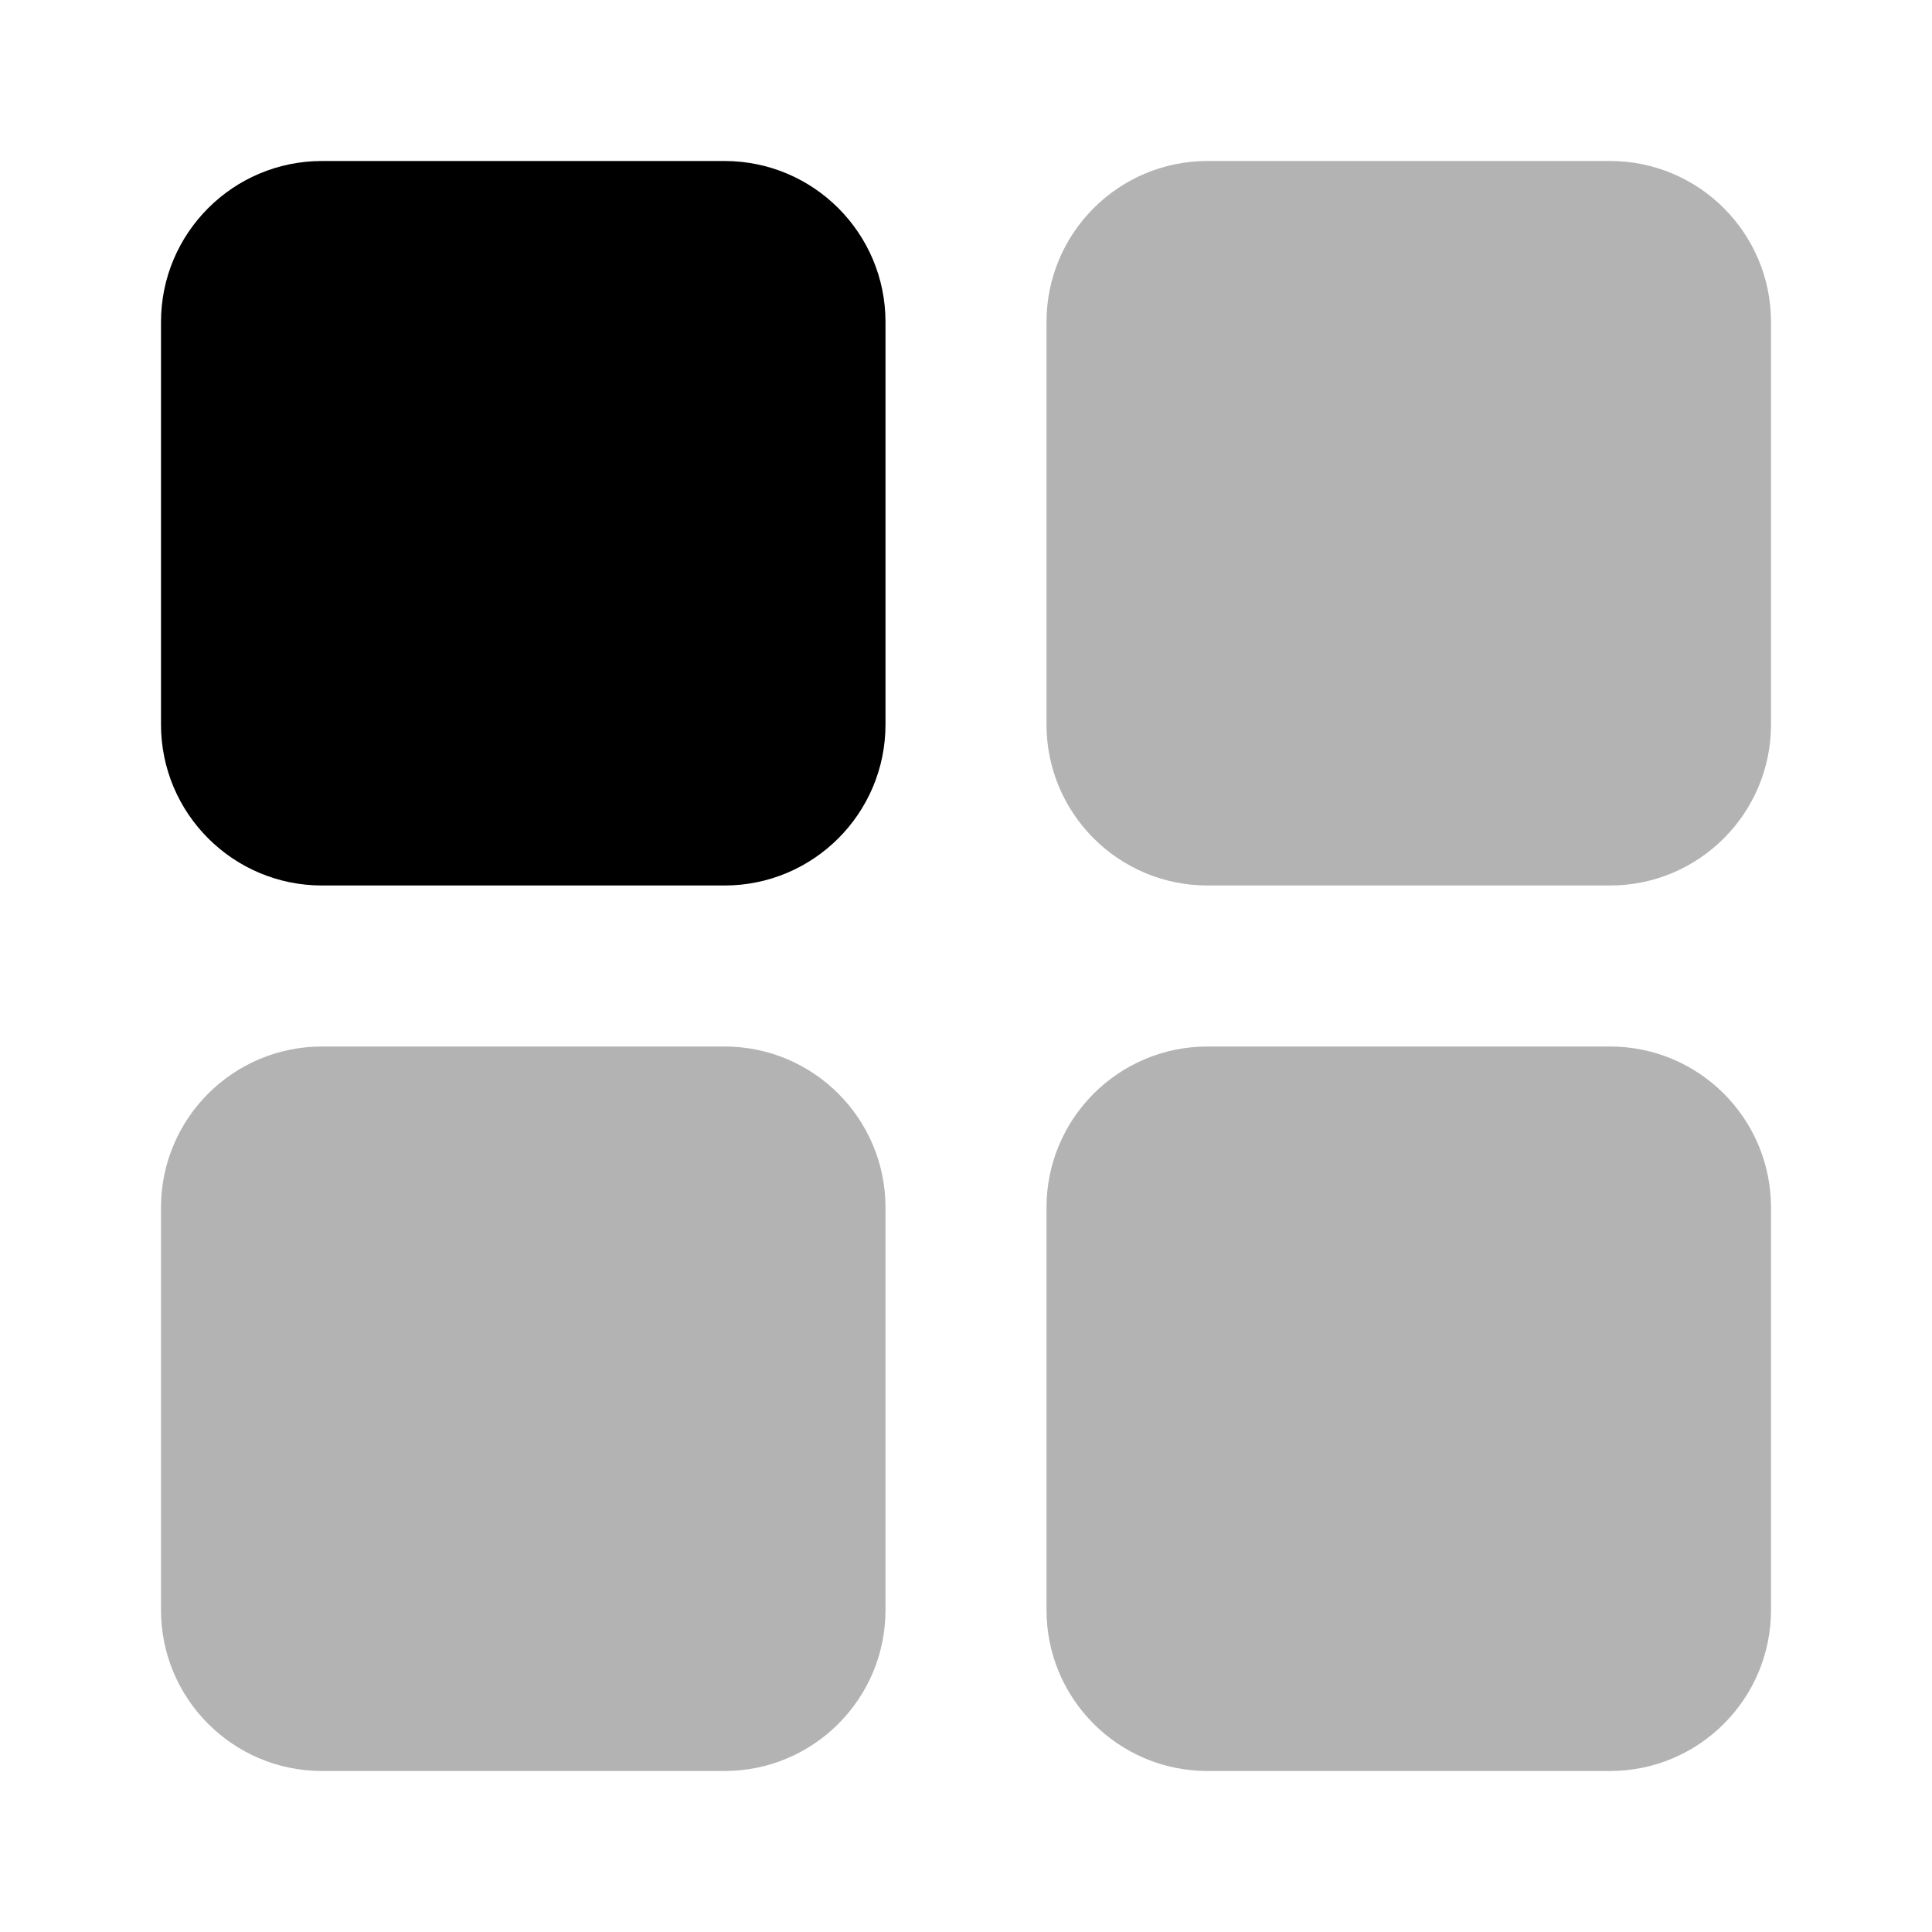
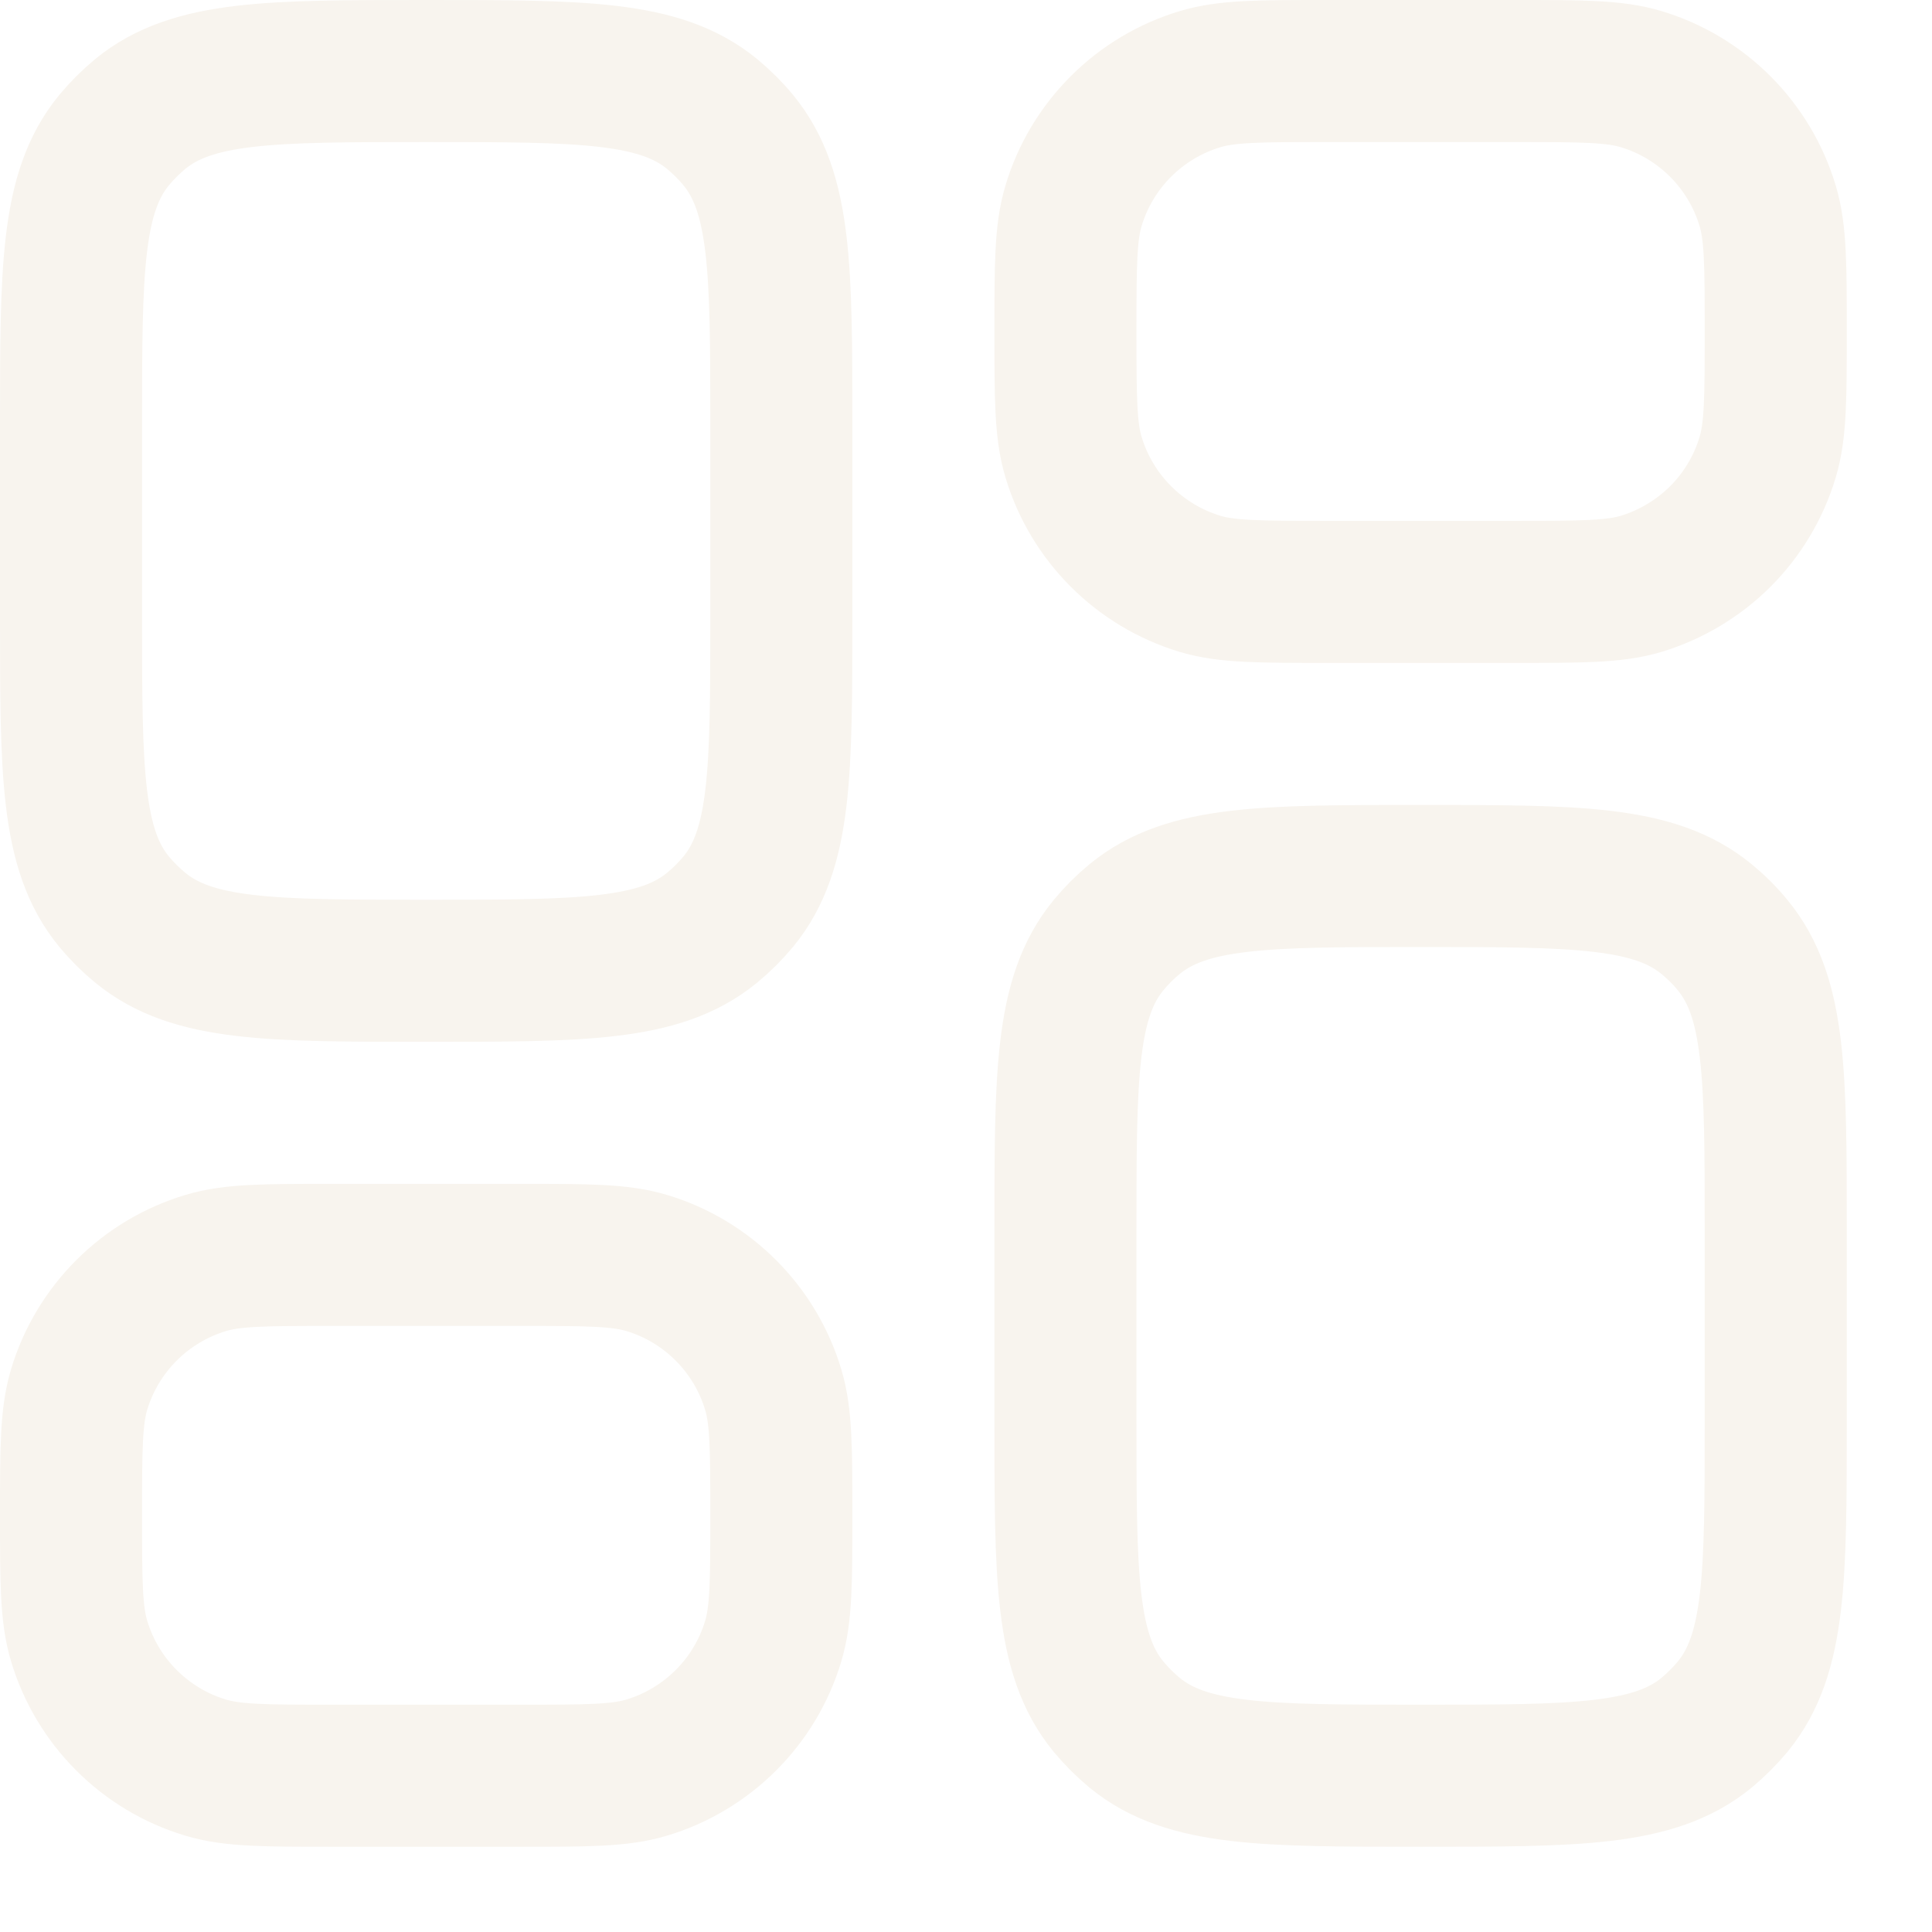
- <svg xmlns="http://www.w3.org/2000/svg" width="24" height="24" viewBox="0 0 24 24" fill="none">
-   <rect x="2" y="2" width="9" height="9" rx="2" fill="currentColor" />
-   <rect opacity="0.3" x="13" y="2" width="9" height="9" rx="2" fill="currentColor" />
-   <rect opacity="0.3" x="13" y="13" width="9" height="9" rx="2" fill="currentColor" />
-   <rect opacity="0.3" x="2" y="13" width="9" height="9" rx="2" fill="currentColor" />
+ <svg xmlns="http://www.w3.org/2000/svg" width="17" height="17" viewBox="0 0 17 17" fill="none">
+   <path d="M6.875 5.417V3.75C6.875 2.38 6.875 1.695 6.497 1.234C6.428 1.15 6.35 1.073 6.266 1.003C5.805 0.625 5.12 0.625 3.75 0.625C2.38 0.625 1.695 0.625 1.234 1.003C1.15 1.073 1.073 1.15 1.003 1.234C0.625 1.695 0.625 2.38 0.625 3.75V5.417C0.625 6.787 0.625 7.472 1.003 7.933C1.073 8.017 1.15 8.094 1.234 8.163C1.695 8.542 2.38 8.542 3.75 8.542C5.12 8.542 5.805 8.542 6.266 8.163C6.35 8.094 6.427 8.017 6.497 7.933C6.875 7.472 6.875 6.787 6.875 5.417ZM4.583 11.042H2.917C2.335 11.042 2.044 11.042 1.808 11.114C1.546 11.193 1.307 11.336 1.113 11.53C0.92 11.723 0.776 11.962 0.697 12.224C0.625 12.461 0.625 12.752 0.625 13.334C0.625 13.915 0.625 14.206 0.697 14.442C0.776 14.704 0.919 14.943 1.113 15.137C1.307 15.331 1.545 15.474 1.808 15.553C2.044 15.625 2.335 15.625 2.917 15.625H4.583C5.165 15.625 5.456 15.625 5.692 15.553C5.954 15.474 6.193 15.331 6.387 15.137C6.581 14.944 6.724 14.705 6.803 14.443C6.875 14.206 6.875 13.915 6.875 13.334C6.875 12.752 6.875 12.461 6.803 12.225C6.724 11.963 6.581 11.724 6.387 11.53C6.193 11.336 5.955 11.193 5.693 11.114C5.456 11.042 5.165 11.042 4.583 11.042ZM15.625 12.5V10.834C15.625 9.463 15.625 8.778 15.247 8.318C15.178 8.233 15.1 8.156 15.016 8.087C14.555 7.708 13.87 7.708 12.5 7.708C11.13 7.708 10.445 7.708 9.984 8.087C9.9 8.156 9.823 8.233 9.753 8.318C9.375 8.778 9.375 9.463 9.375 10.834V12.5C9.375 13.87 9.375 14.555 9.753 15.016C9.823 15.1 9.9 15.177 9.984 15.247C10.445 15.625 11.13 15.625 12.5 15.625C13.87 15.625 14.555 15.625 15.016 15.247C15.1 15.177 15.177 15.1 15.247 15.016C15.625 14.555 15.625 13.87 15.625 12.5ZM13.333 0.625H11.667C11.085 0.625 10.794 0.625 10.558 0.697C10.296 0.776 10.057 0.919 9.863 1.113C9.669 1.307 9.526 1.545 9.447 1.808C9.375 2.044 9.375 2.335 9.375 2.917C9.375 3.498 9.375 3.789 9.447 4.025C9.526 4.287 9.669 4.526 9.863 4.72C10.057 4.914 10.295 5.057 10.558 5.137C10.794 5.208 11.085 5.208 11.667 5.208H13.333C13.915 5.208 14.206 5.208 14.442 5.137C14.704 5.057 14.943 4.914 15.137 4.721C15.331 4.527 15.474 4.288 15.553 4.026C15.625 3.789 15.625 3.498 15.625 2.917C15.625 2.335 15.625 2.044 15.553 1.808C15.474 1.546 15.331 1.307 15.137 1.113C14.944 0.92 14.705 0.776 14.443 0.697C14.206 0.625 13.915 0.625 13.333 0.625Z" stroke="#F8F4EE" stroke-width="1.25" stroke-linejoin="round" />
</svg>
